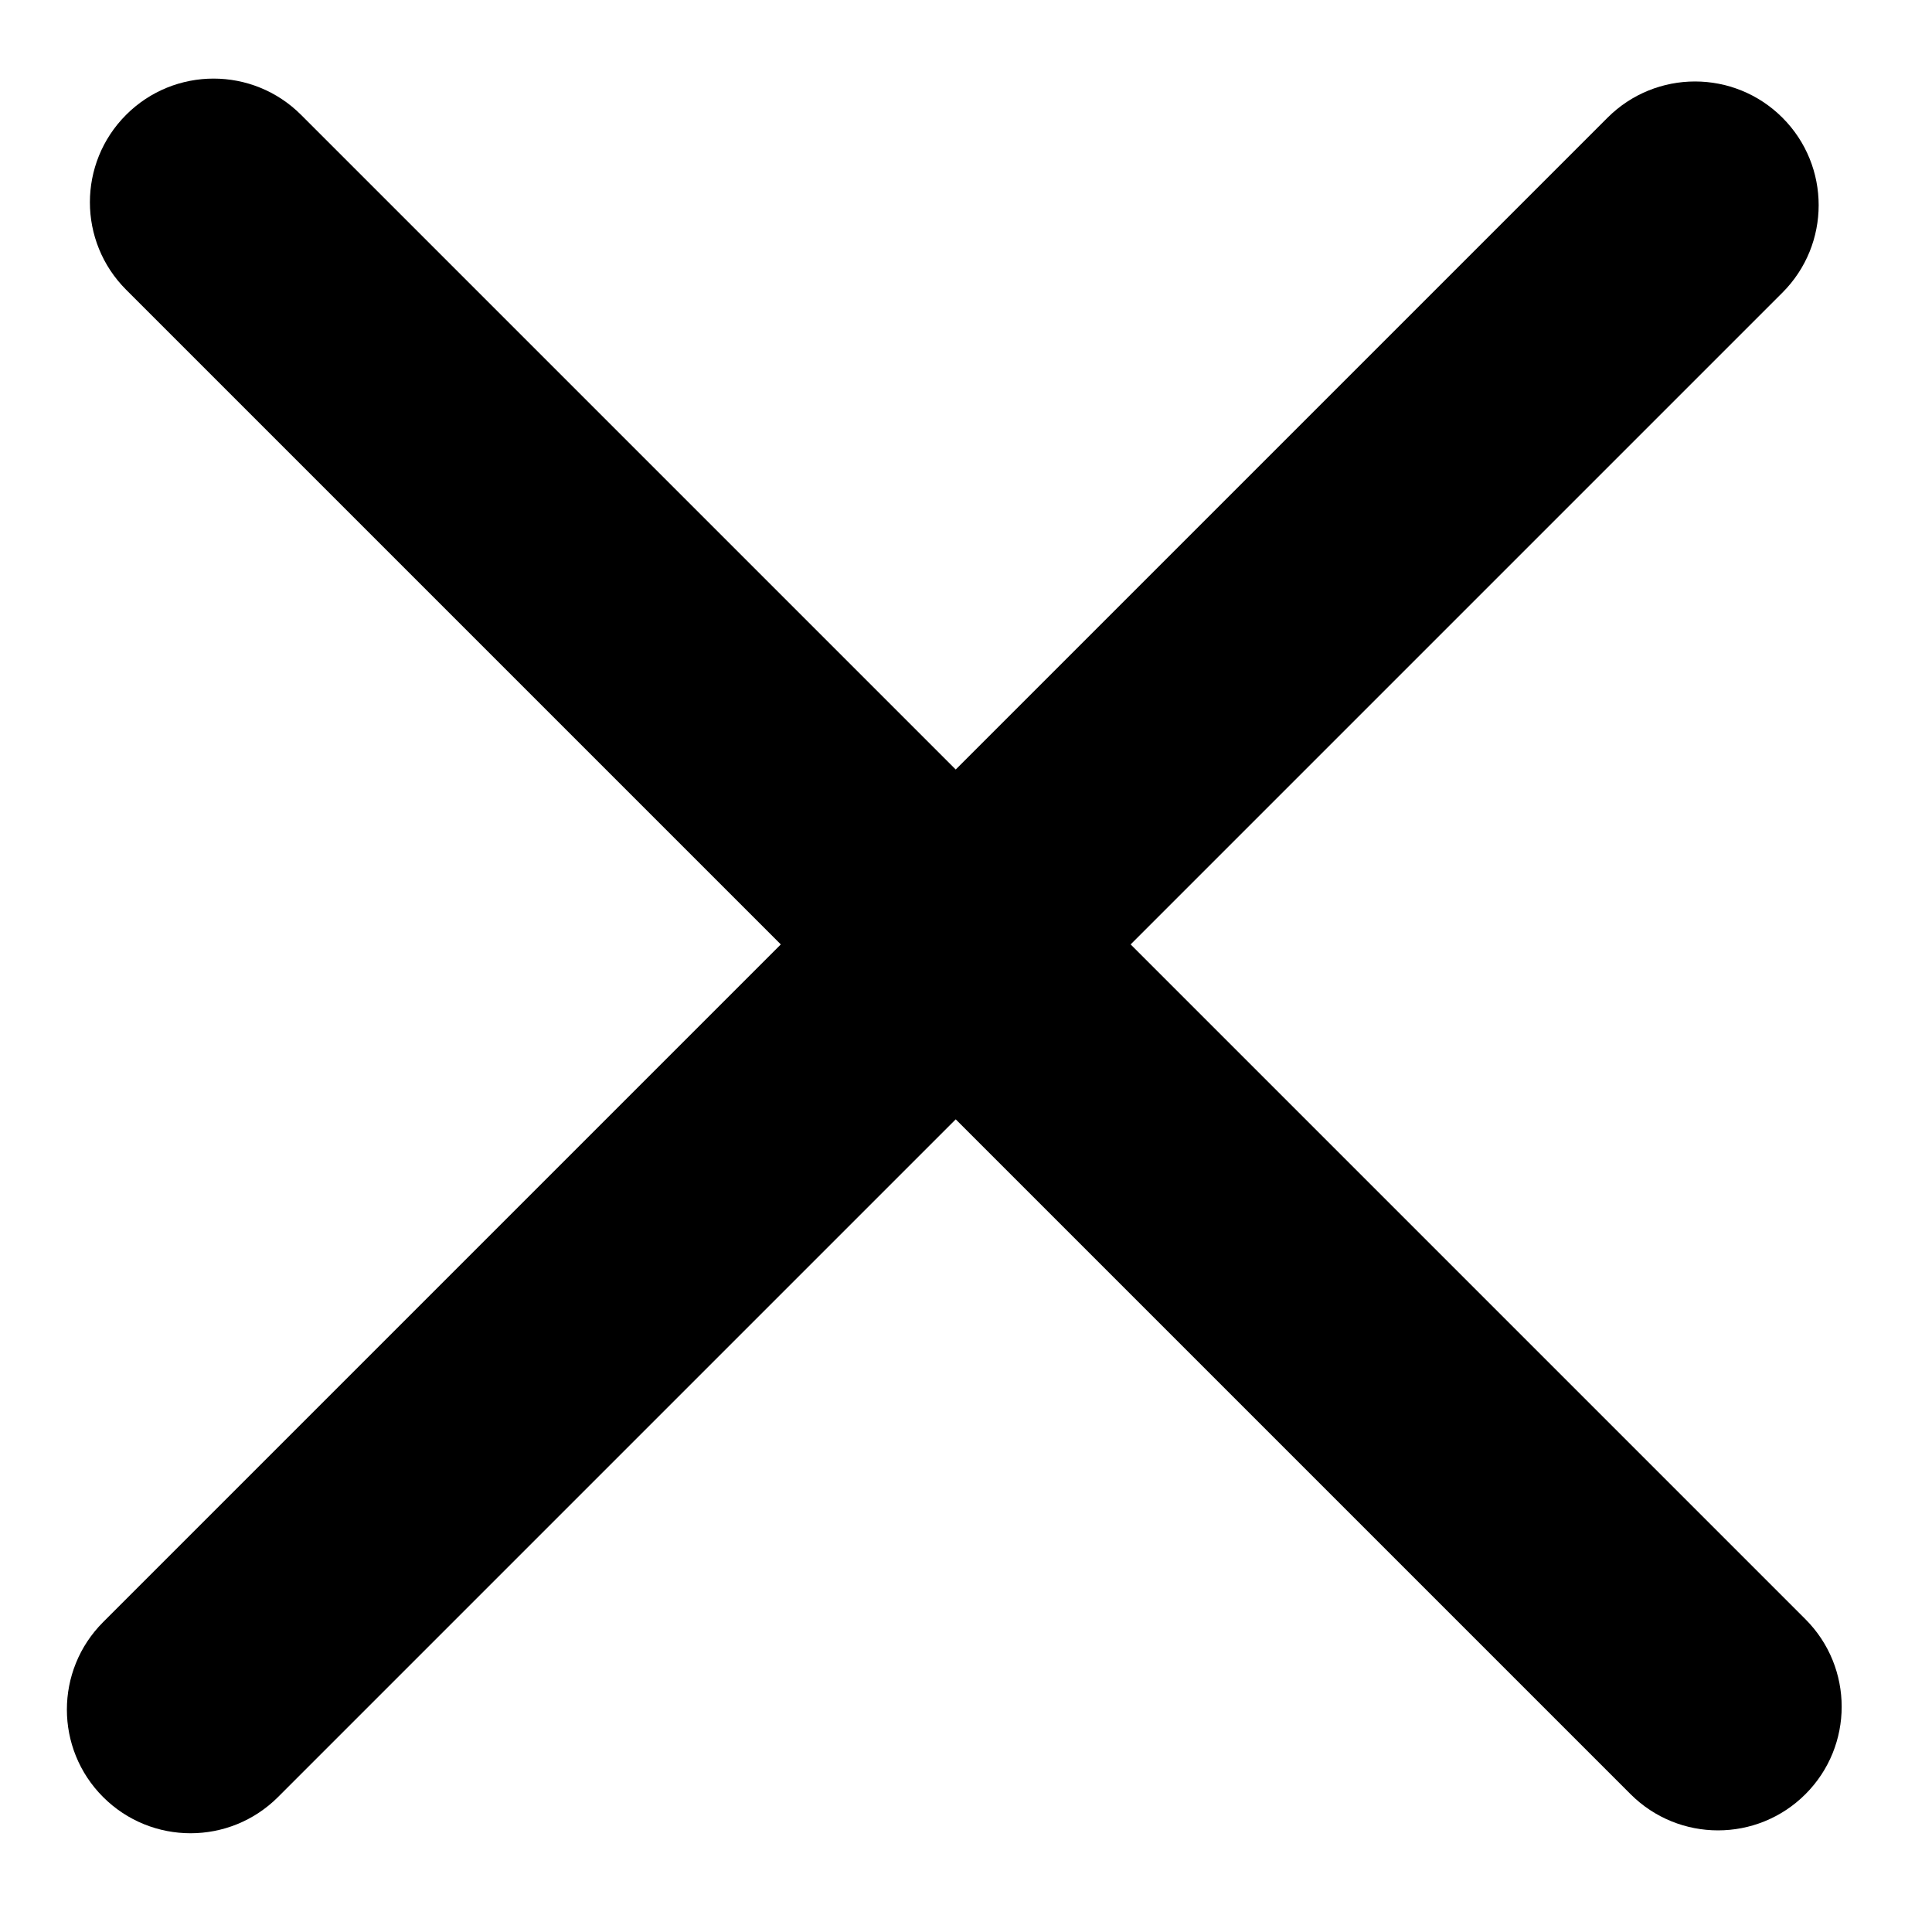
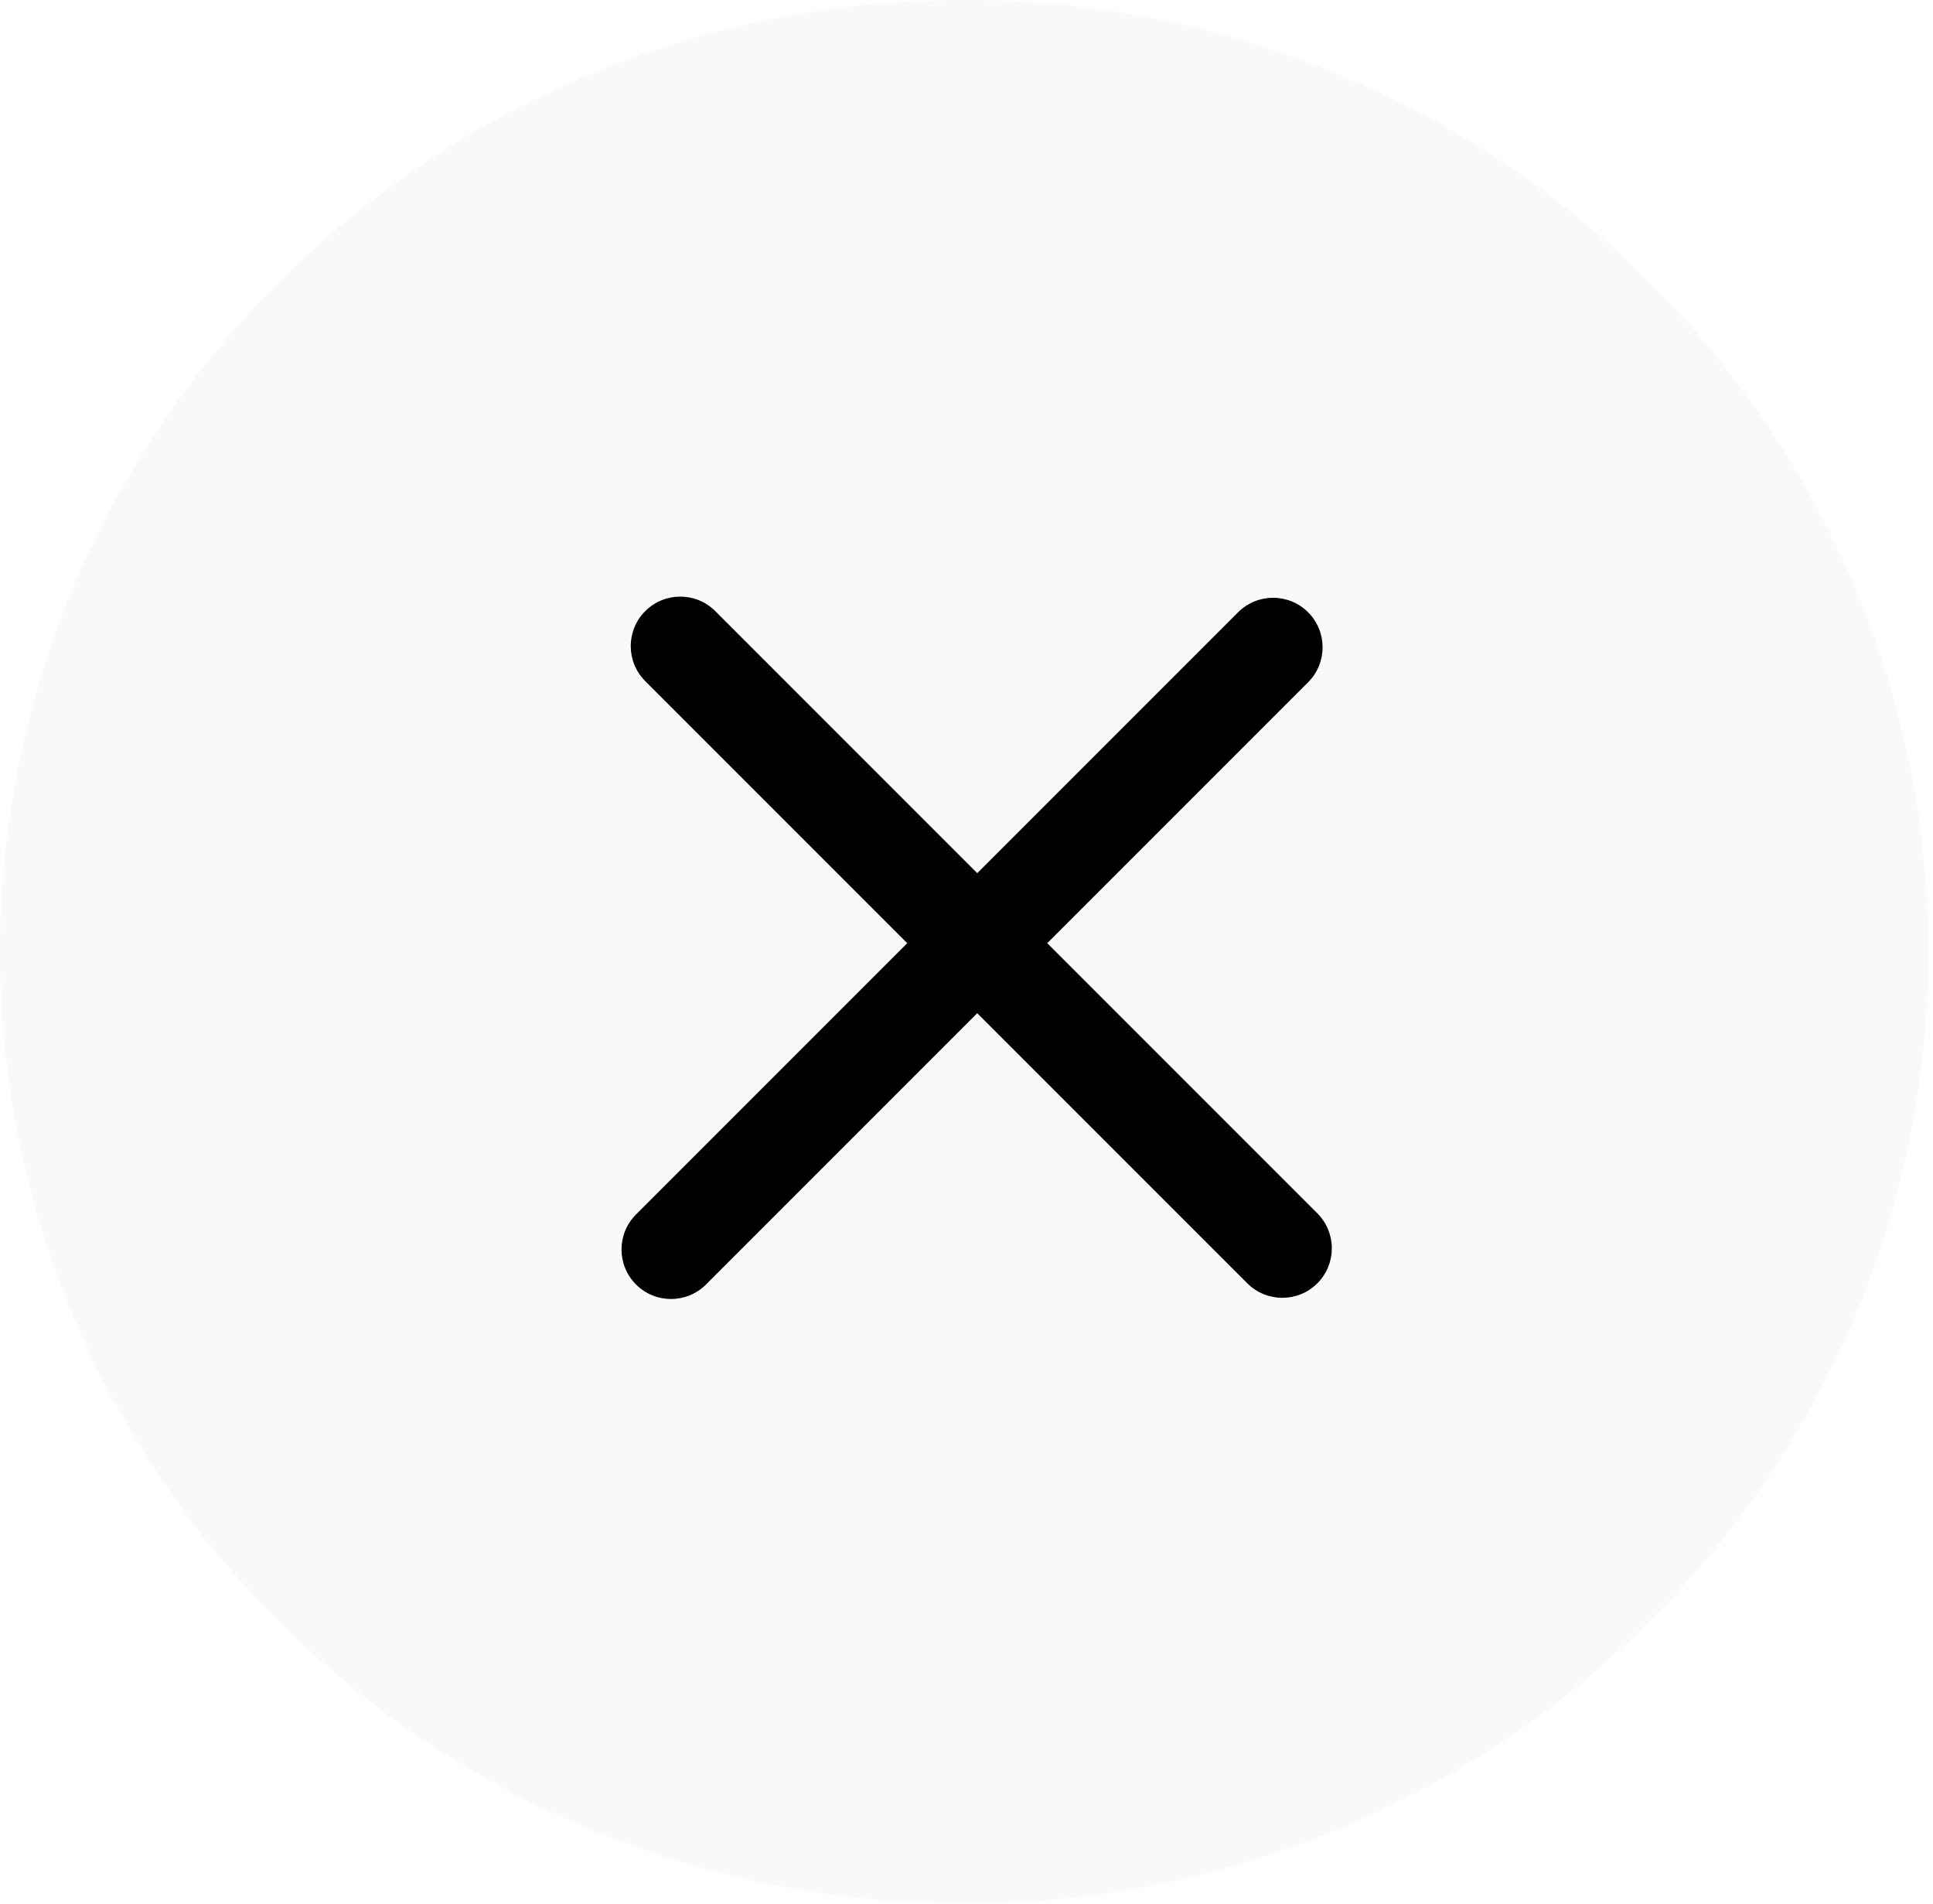
- <svg xmlns="http://www.w3.org/2000/svg" width="26" height="26" viewBox="0 0 26 26" fill="none">
-   <rect x="2.874" y="0.368" width="31.961" height="3.329" rx="1.665" transform="rotate(45 2.8739 0.368408)" fill="black" />
-   <rect x="0.211" y="23.007" width="31.961" height="3.329" rx="1.665" transform="rotate(-45 0.21051 23.0074)" fill="black" />
+ <svg xmlns="http://www.w3.org/2000/svg" width="65" height="64" viewBox="0 0 65 64" fill="none">
+   <ellipse cx="32.421" cy="32" rx="32.421" ry="32" fill="#F9F9F9" />
+   <rect x="22.874" y="19.368" width="31.961" height="3.329" rx="1.665" transform="rotate(45 22.8739 19.3684)" fill="black" />
+   <rect x="20.21" y="42.007" width="31.961" height="3.329" rx="1.665" transform="rotate(-45 20.2105 42.0074)" fill="black" />
</svg>
